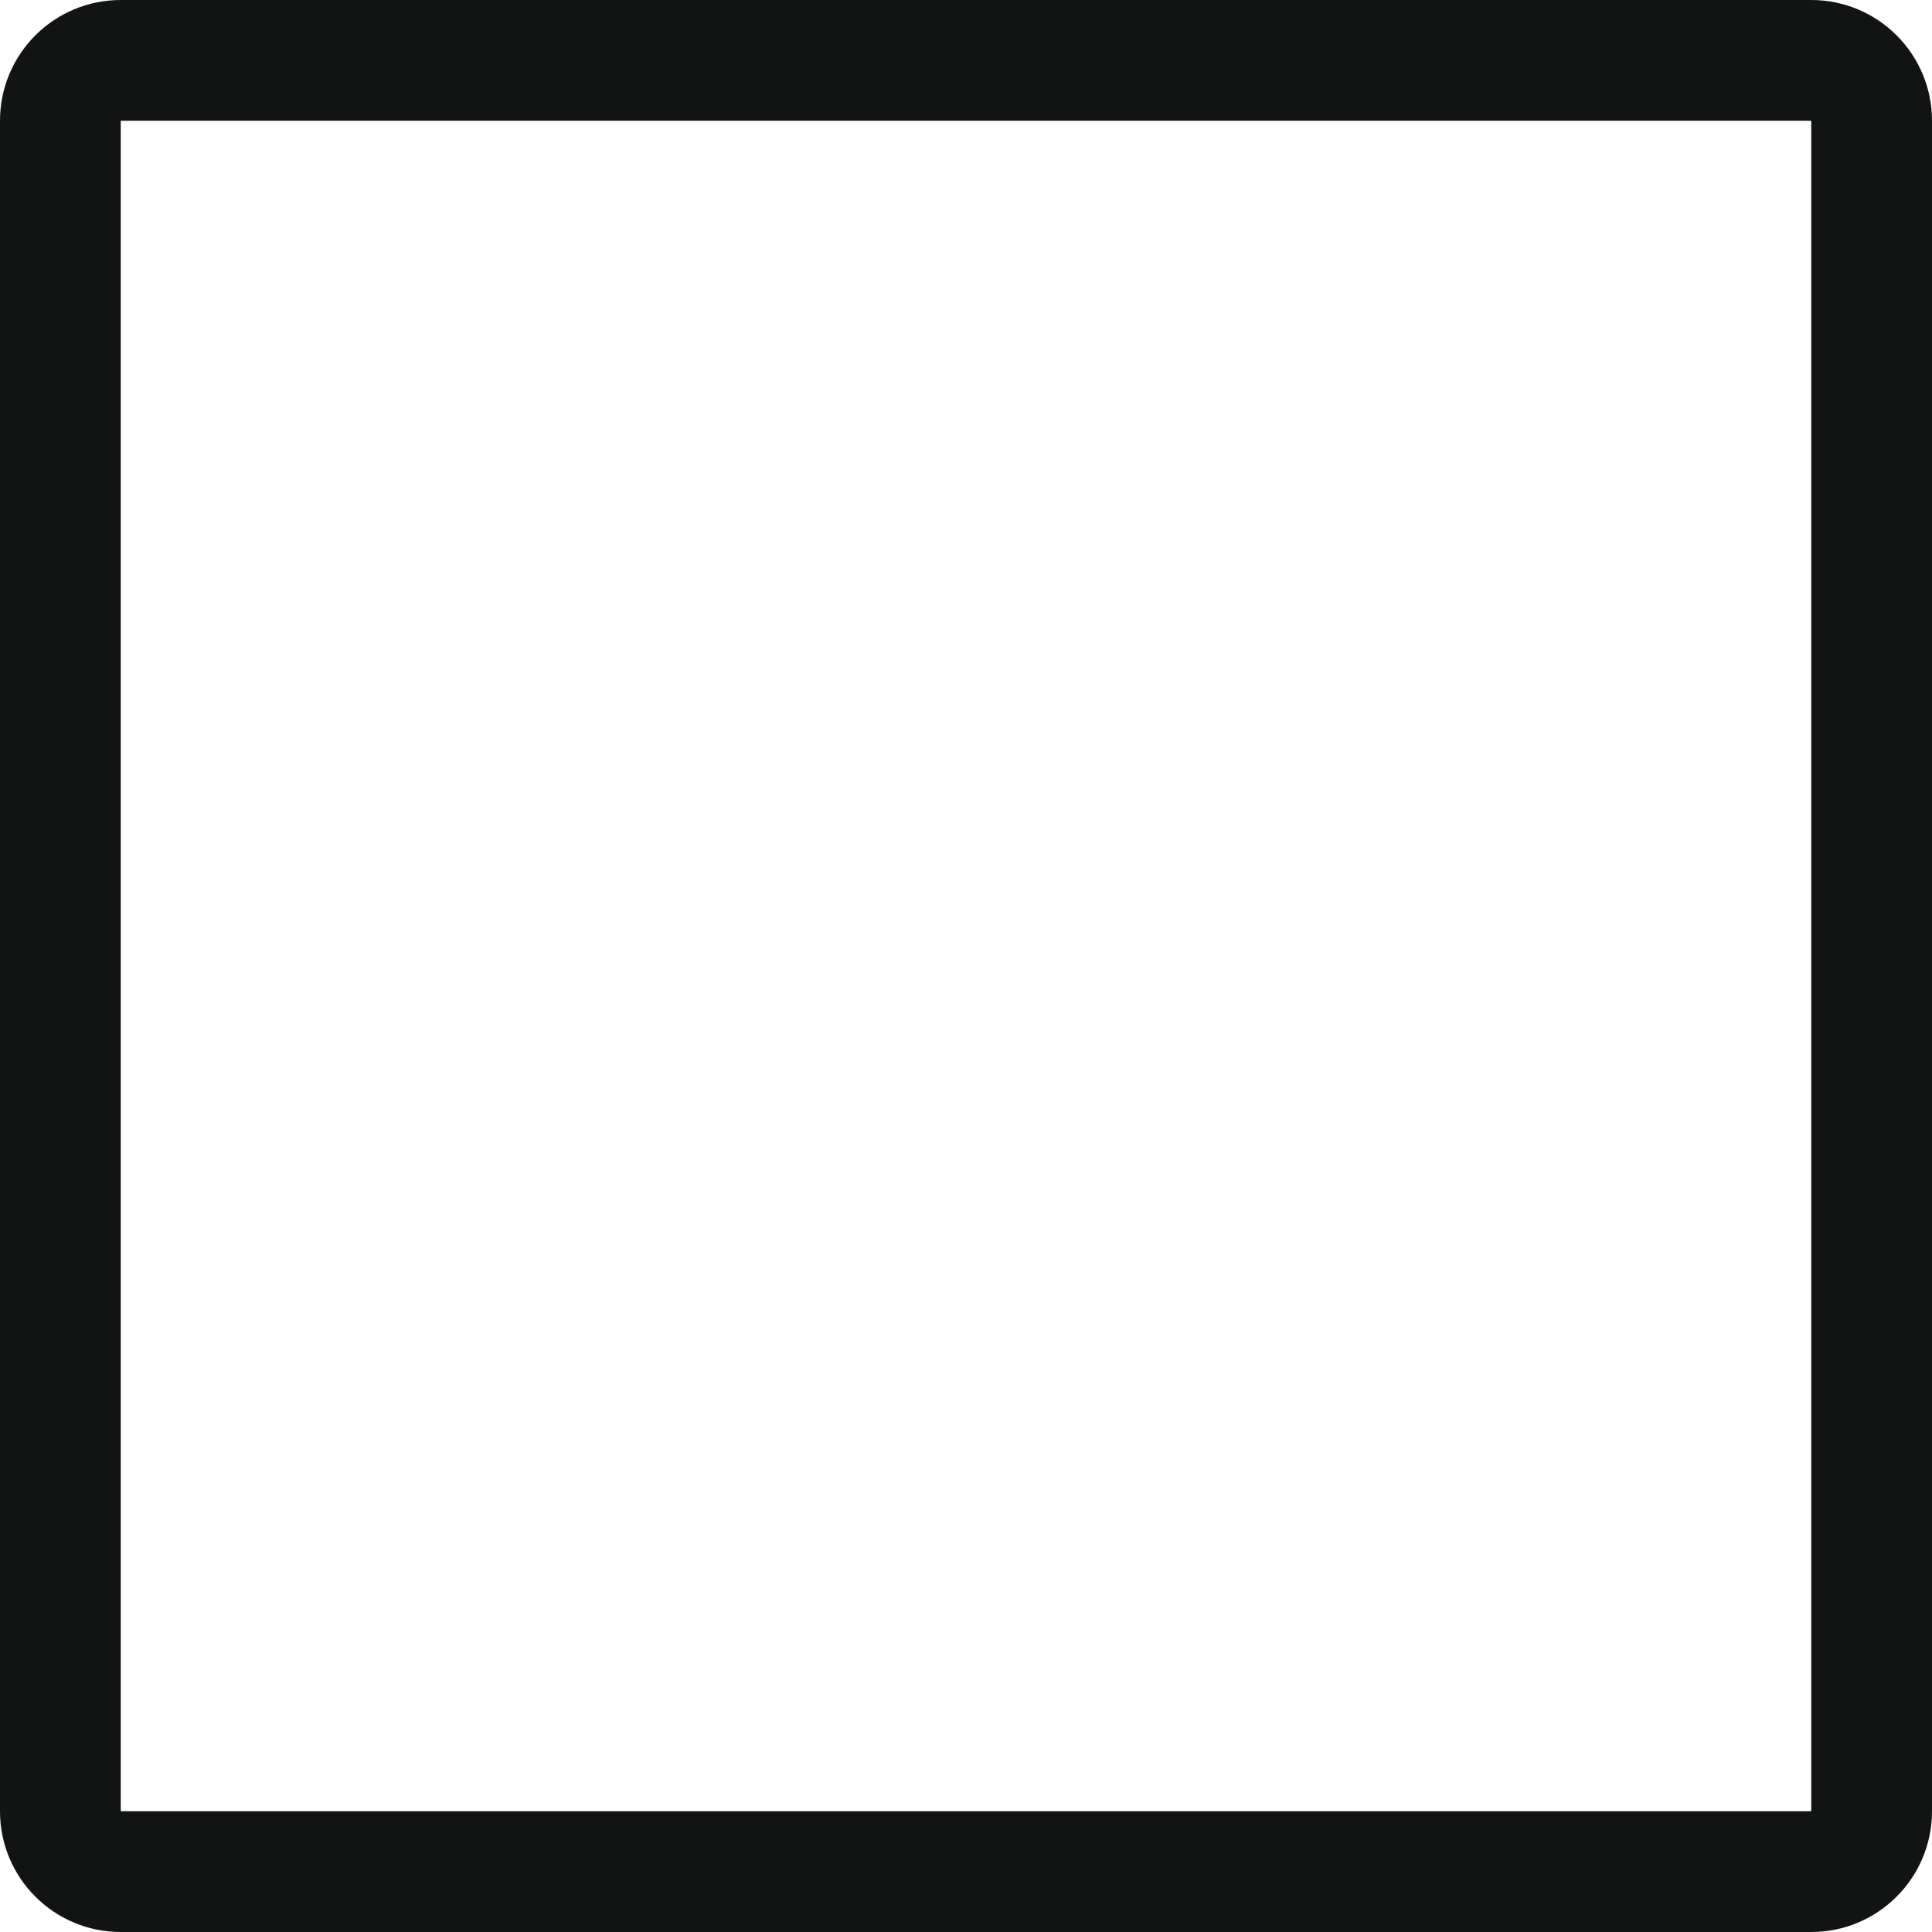
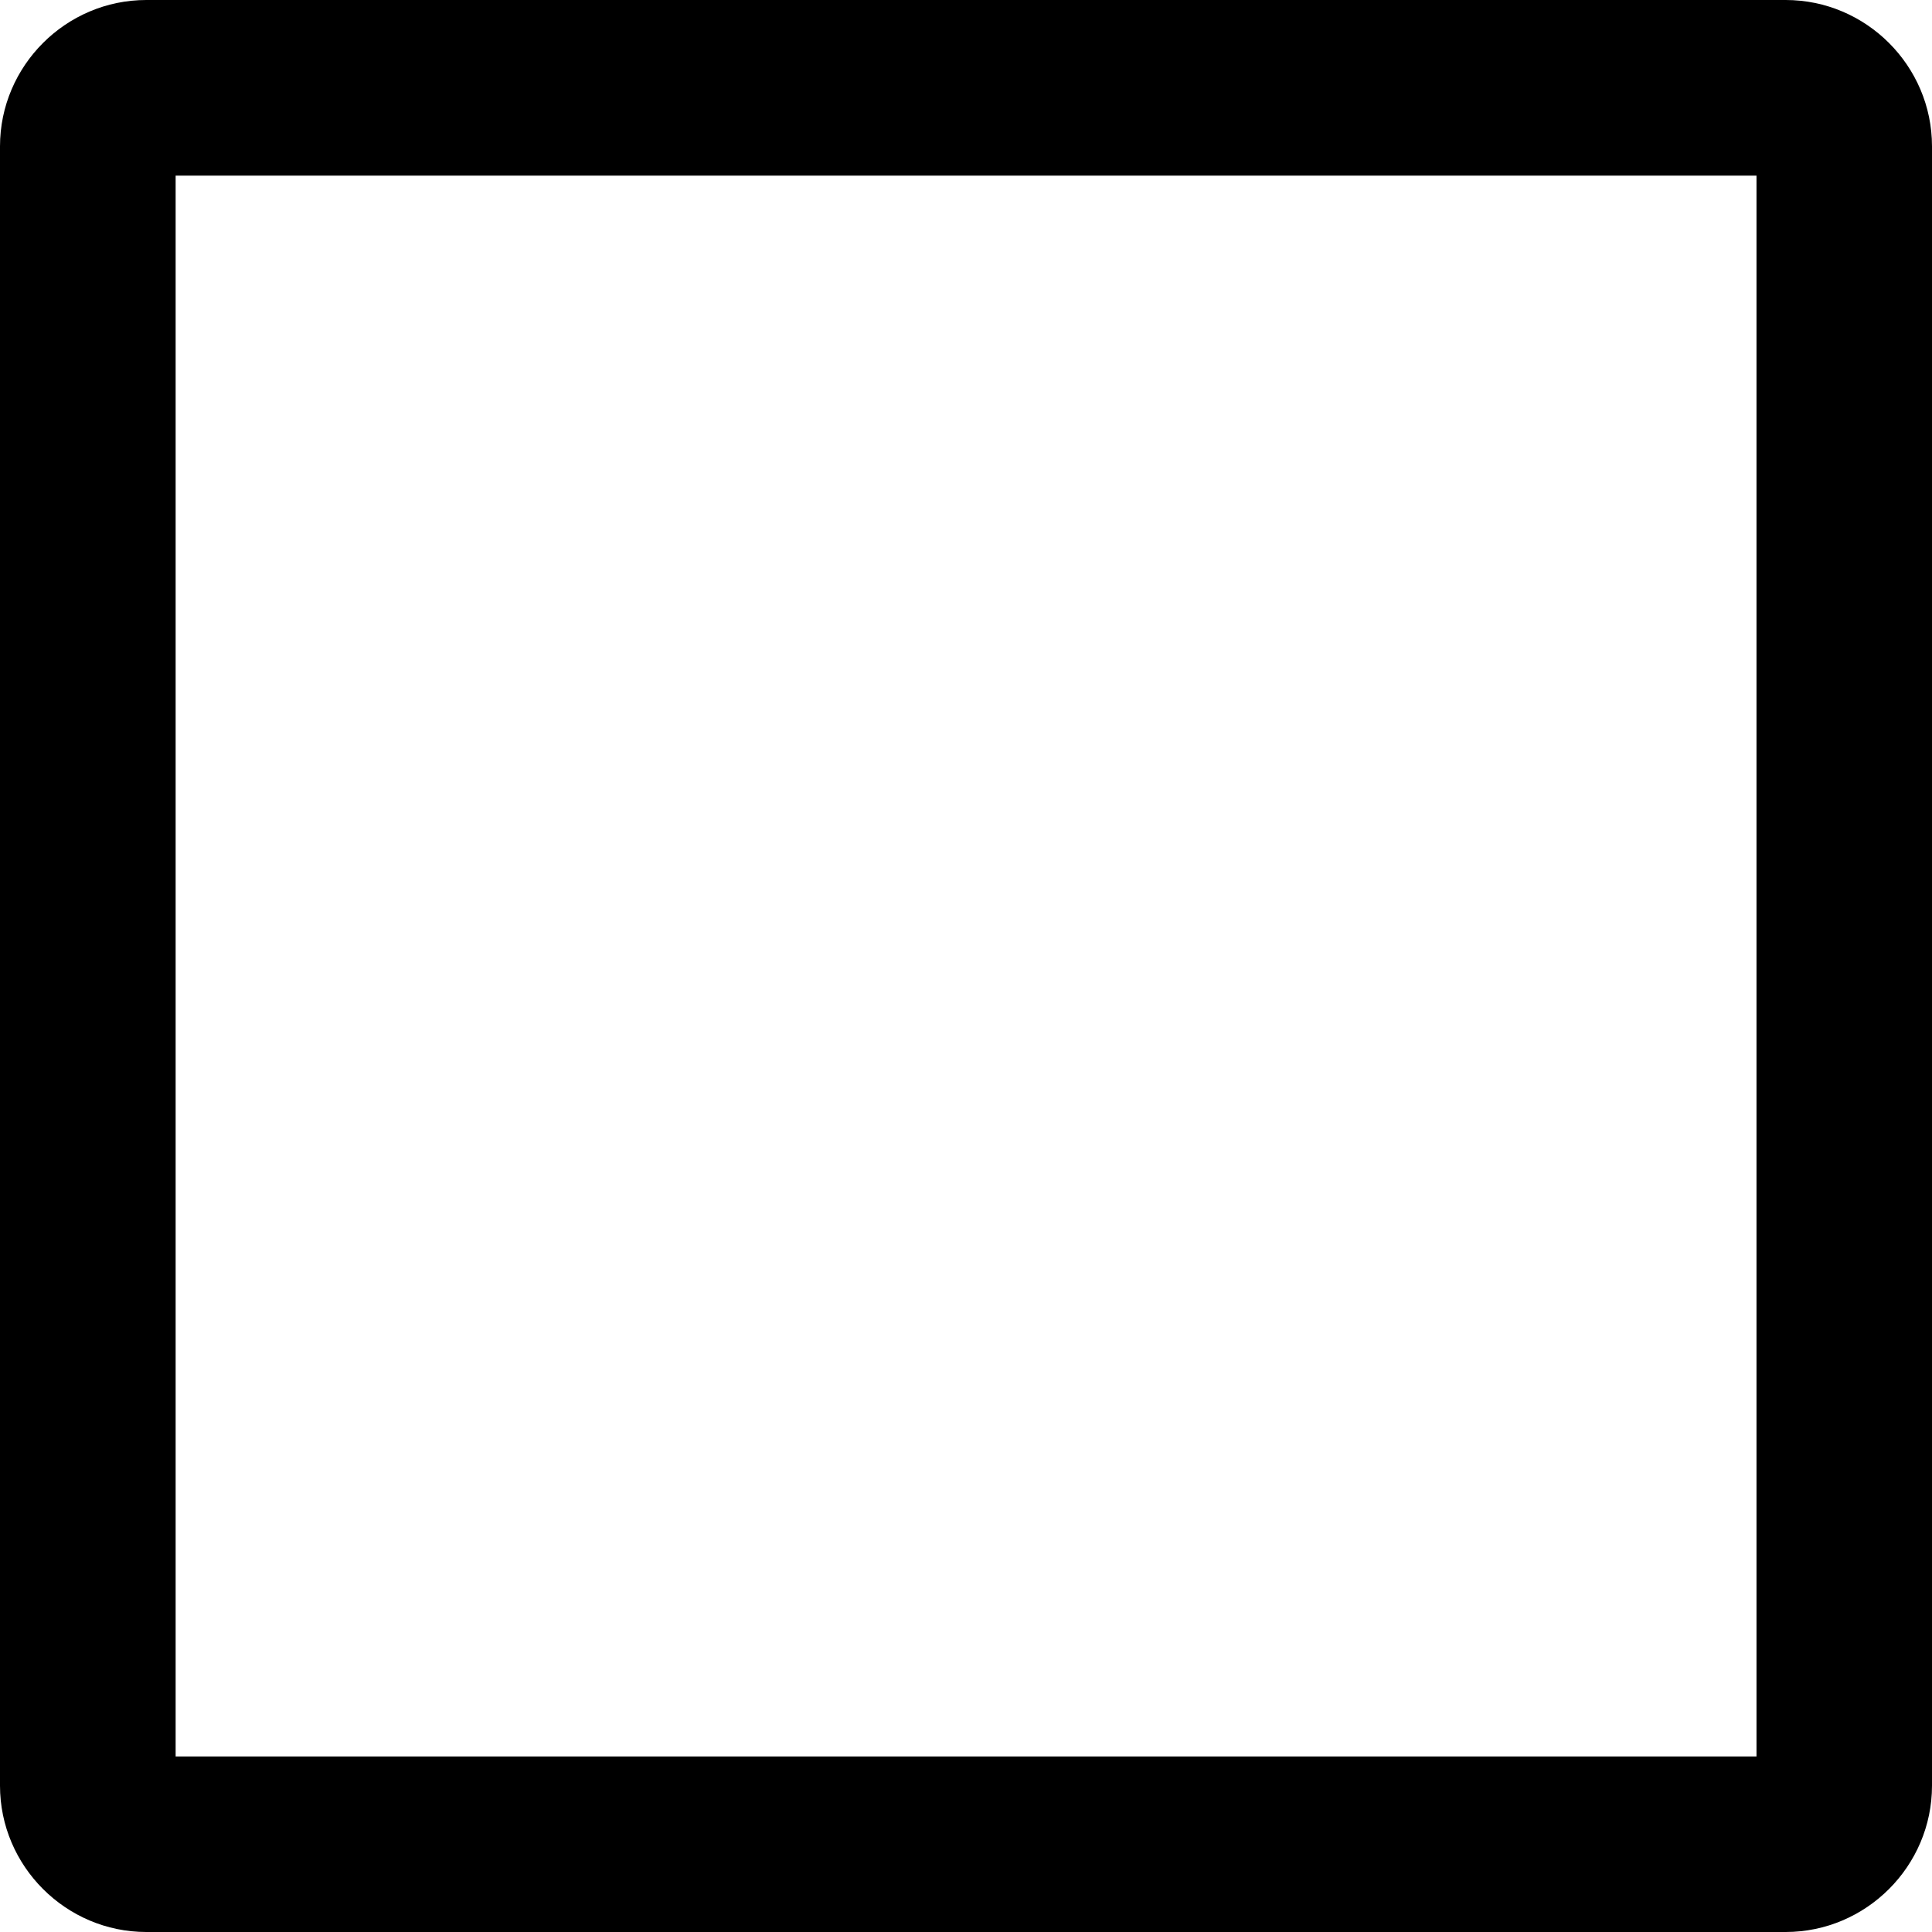
<svg xmlns="http://www.w3.org/2000/svg" width="32px" height="32px" enable-background="new 0 0 32 32" version="1.1" viewBox="0 0 32 32">
-   <path d="m30 0h-28c-1.105 0-2 .895-2 2v28c0 1.105.895 2 2 2h28c1.104 0 2-.895 2-2v-28c0-1.105-.896-2-2-2zm0 30h-28v-28h28z" fill="#121313" />
+   <g>
+     <path d="m29.576 0.485h-27.152c-1.071 0-1.939 0.868-1.939 1.939v27.152c0 1.071 0.868 1.939 1.939 1.939h27.152c1.071 0 1.939-0.868 1.939-1.939v-27.152c0-1.071-0.869-1.939-1.939-1.939zm0 29.091h-27.152v-27.152h27.152z" color="#000000" stroke-width=".97" style="-inkscape-stroke:none" />
+     <path d="m2.424 0c-1.333 0-2.424 1.091-2.424 2.424v27.152c0 1.333 1.091 2.424 2.424 2.424h27.152c1.333 0 2.424-1.09 2.424-2.424v-27.152c0-1.334-1.091-2.424-2.424-2.424zm0 0.969h27.152c0.808 0 1.455 0.646 1.455 1.455v27.152c0 0.809-0.647 1.455-1.455 1.455h-27.152c-0.81 0-1.455-0.645-1.455-1.455v-27.152c0-0.81 0.645-1.455 1.455-1.455zm-0.484 0.971v28.121h28.121v-28.121zm0.969 0.969h26.184v26.184h-26.184z" color="#000000" style="-inkscape-stroke:none" />
+   </g>
</svg>
